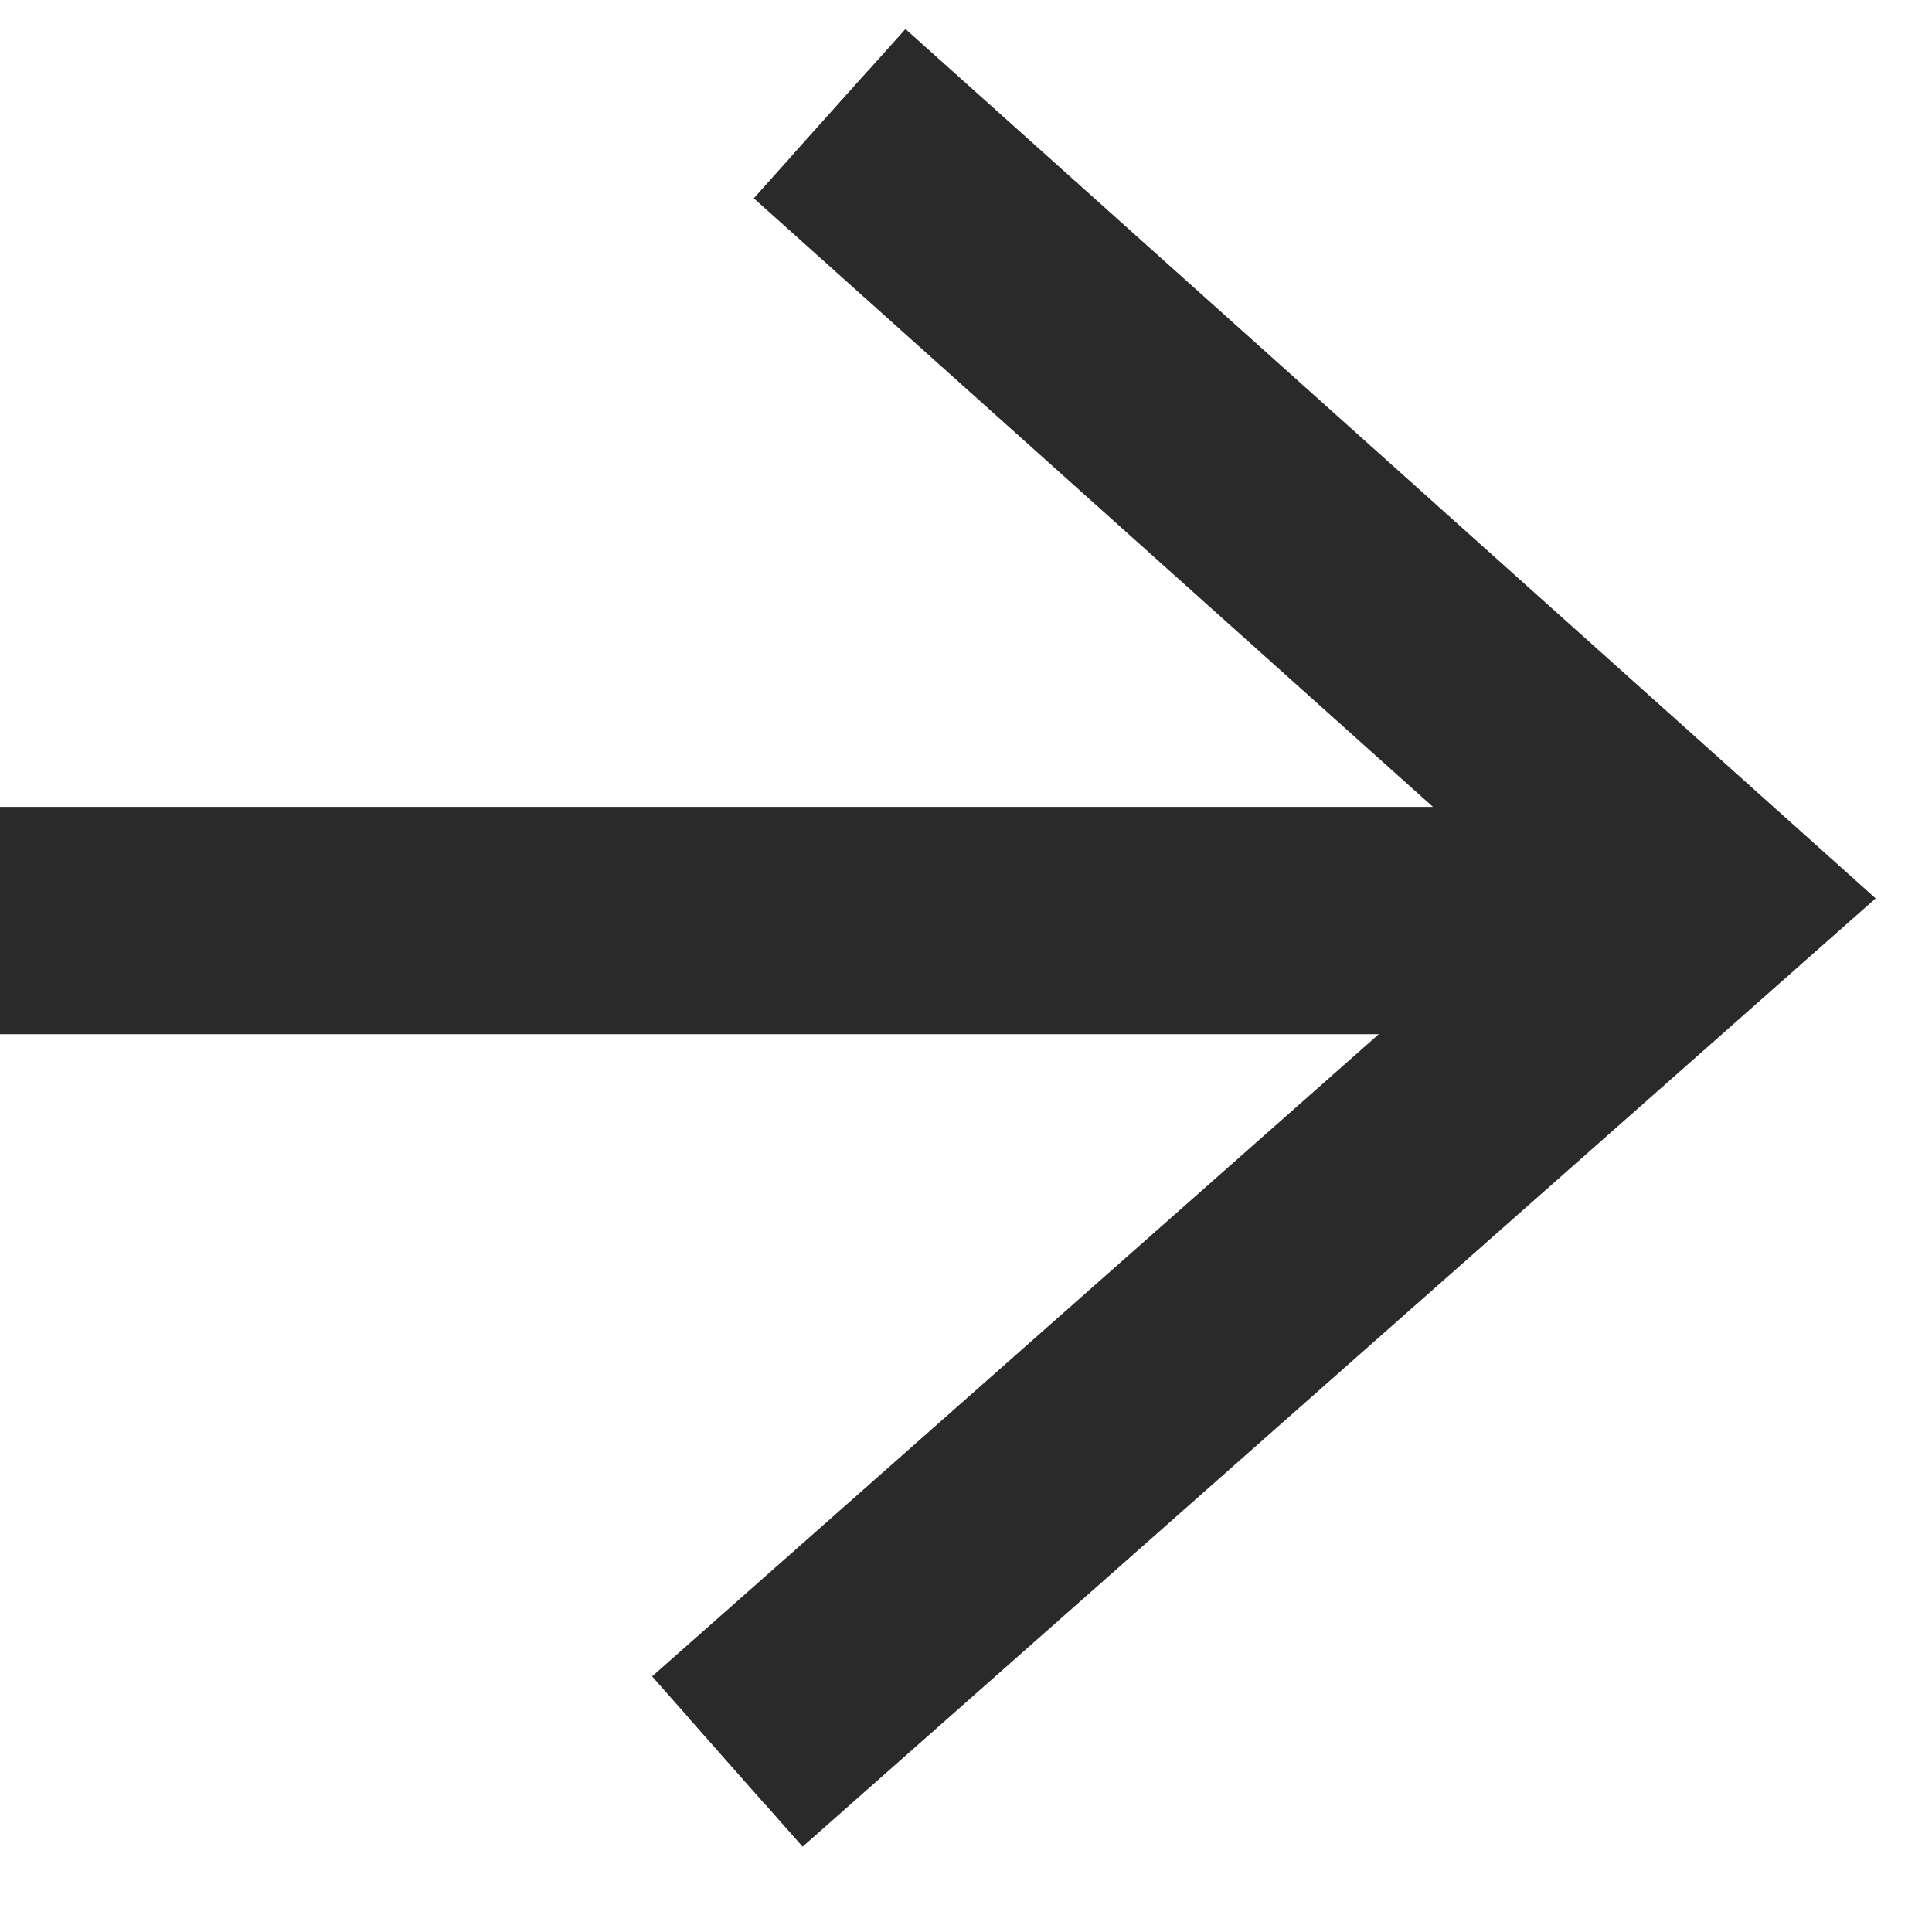
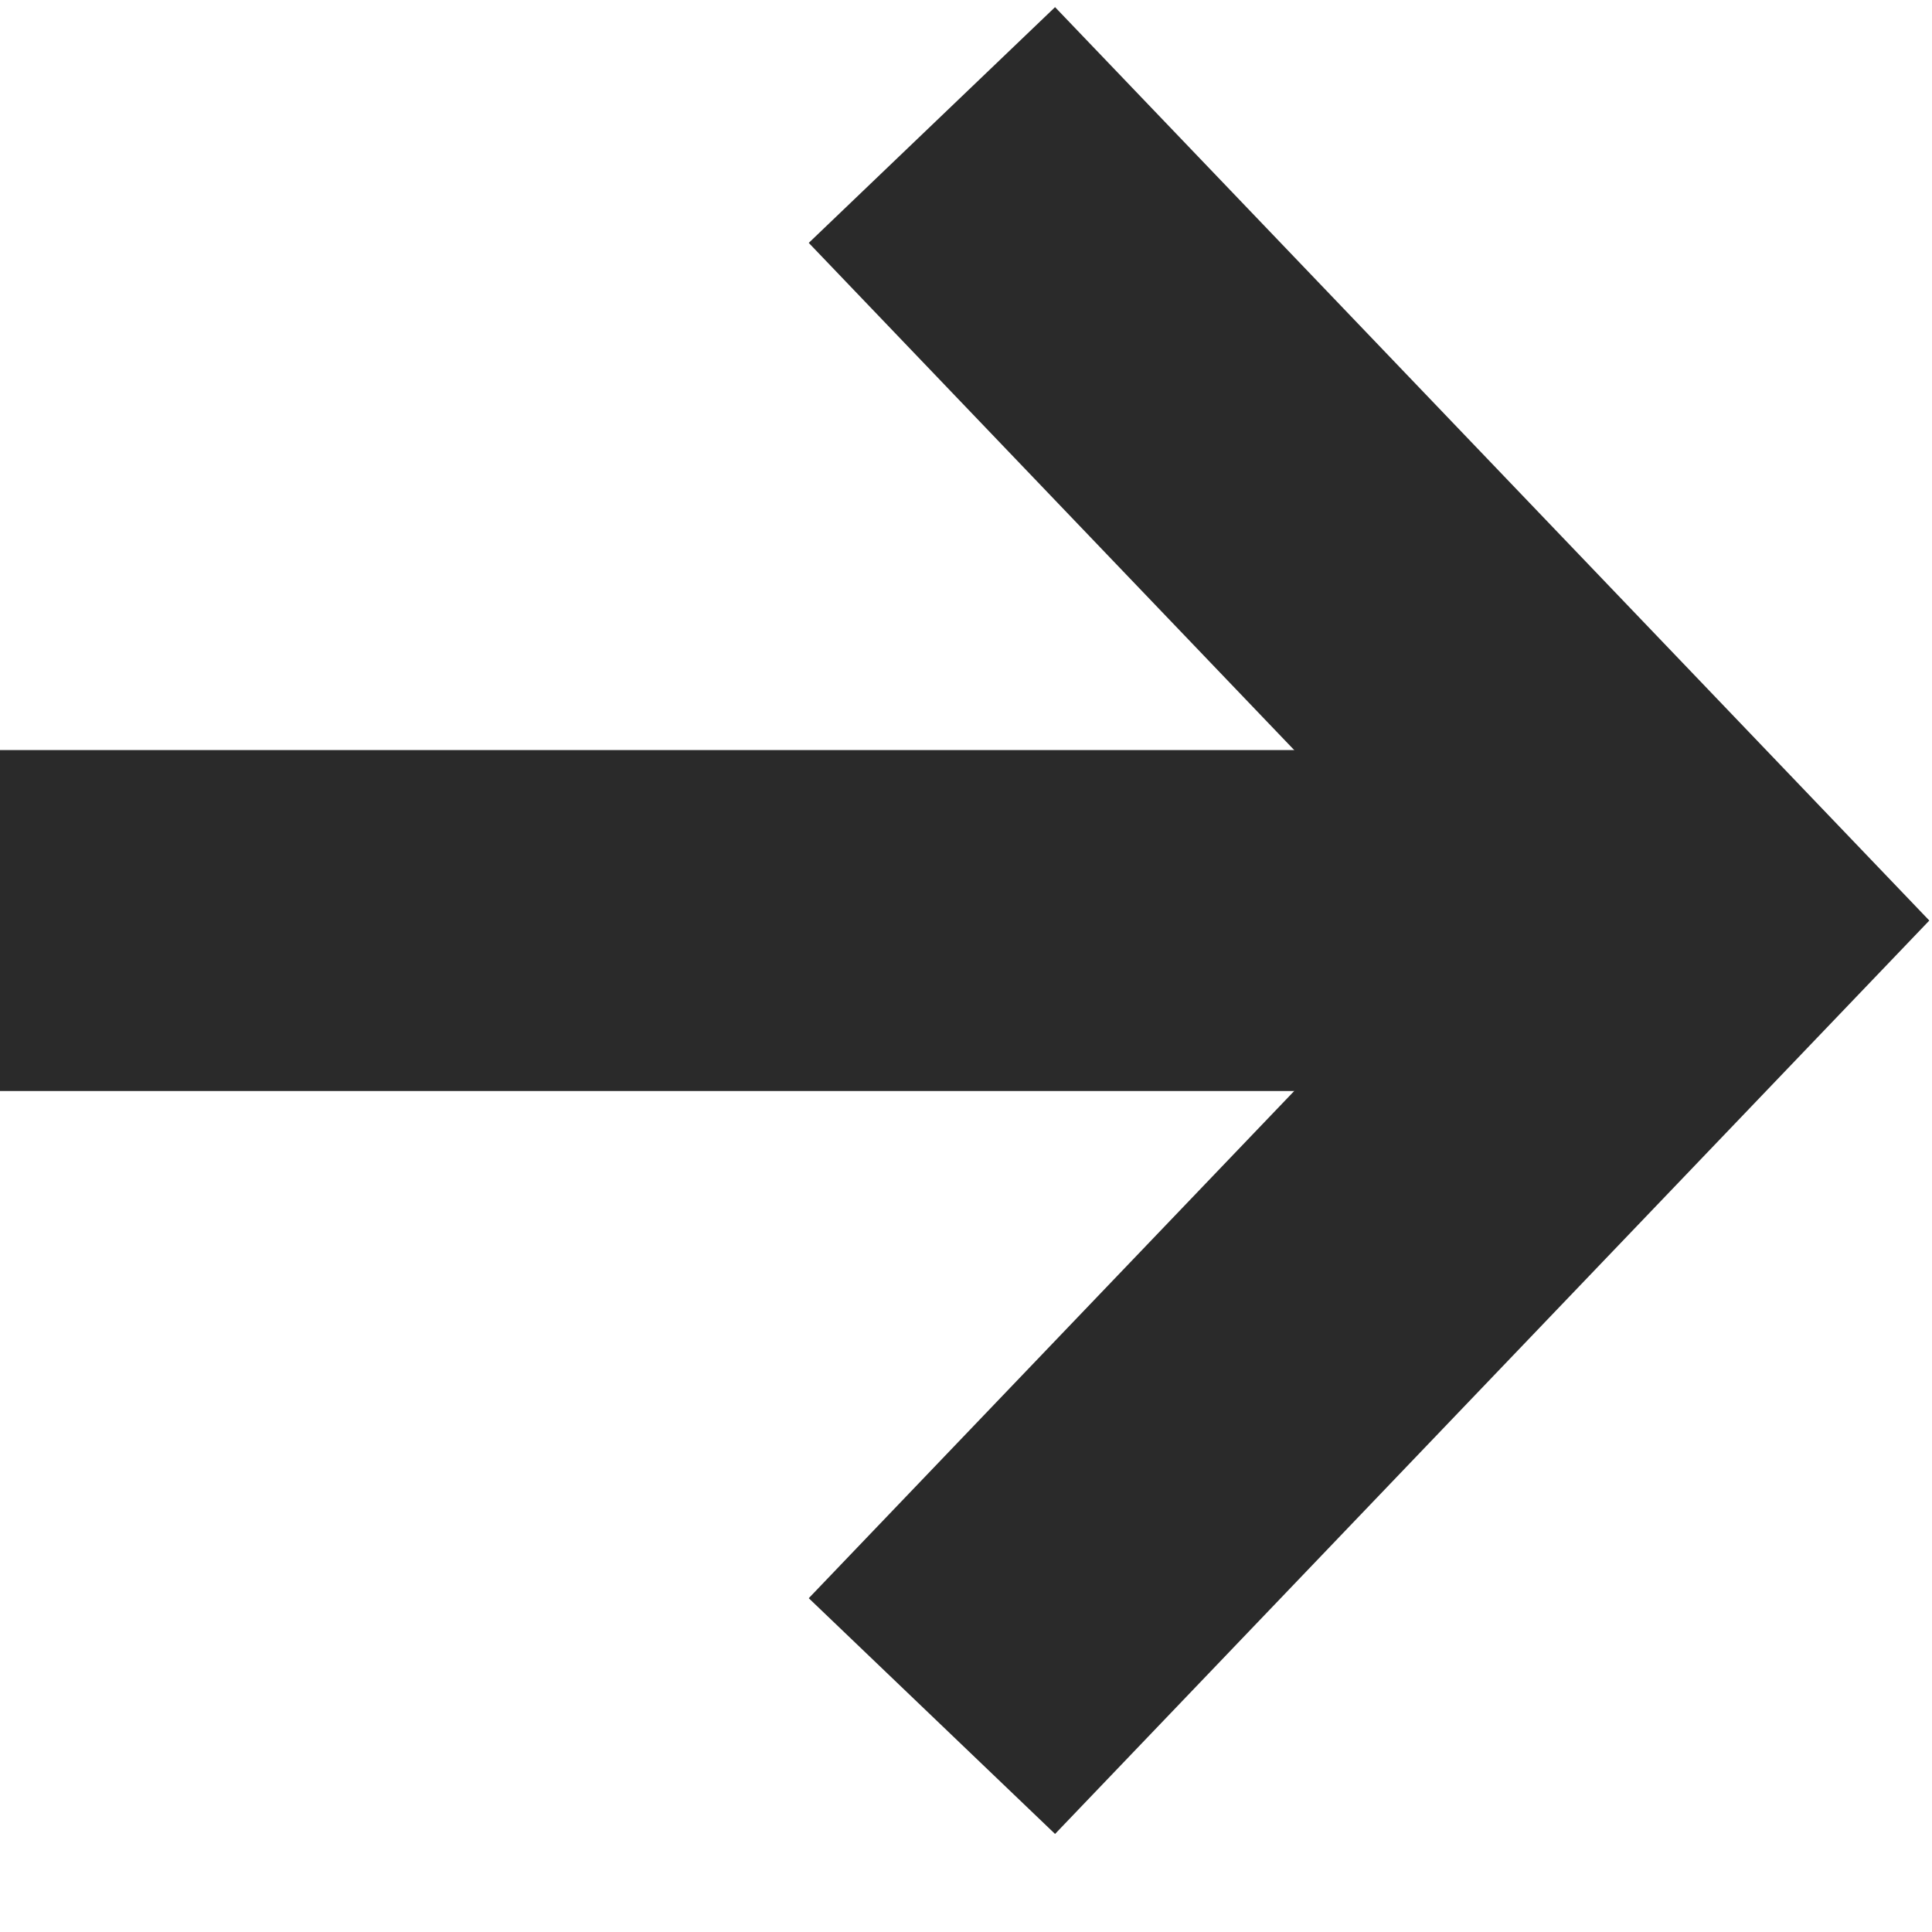
<svg xmlns="http://www.w3.org/2000/svg" version="1.1" id="Layer_1" x="0px" y="0px" viewBox="0 0 17 17" style="enable-background:new 0 0 17 17;" xml:space="preserve">
  <style type="text/css">
- 	.st0{fill:none;stroke:#2A2A2A;stroke-width:2;stroke-linecap:square;}
- 	.st1{fill:none;stroke:#2A2A2A;stroke-linecap:square;}
- 	.st2{fill:none;stroke:#2A2A2A;stroke-width:2;}
- 	.st3{fill:none;stroke:#2A2A2A;}
+ 	.st0{fill:none;stroke:#2A2A2A;stroke-width:3;stroke-linecap:square;}
+ 	.st1{fill:none;stroke:#2A2A2A;stroke-width:3;}
</style>
  <g id="Symbols">
    <g id="Button-One" transform="translate(-140, -21)">
      <g id="Group" transform="translate(140, 22)">
-         <g id="Line">
-           <g>
-             <path id="path-1" class="st0" d="M12.9,7.1H1" />
-           </g>
-           <g>
-             <path id="path-1_1_" class="st1" d="M12.9,7.1H1" />
-           </g>
-         </g>
        <g id="Path-809">
-           <g>
-             <polyline id="path-2" class="st2" points="7.3,0 15,6.9 6.4,14.5      " />
-           </g>
-           <g>
-             <polyline id="path-2_1_" class="st3" points="7.3,0 15,6.9 6.4,14.5      " />
-           </g>
+ 			</g>
+       </g>
+     </g>
+   </g>
+   <g id="Page-1">
+     <g id="Homepage" transform="translate(-316, -2858)">
+       <g id="Button-One-Copy" transform="translate(152, 2837)">
+         <g id="Group_1_" transform="translate(164, 22)">
+           <path id="Line_1_" class="st0" d="M12.9,7.1H1" />
+           <polyline id="Path-809_1_" class="st1" points="8.2,0.1 14.9,7.1 8.2,14.1     " />
        </g>
      </g>
    </g>
  </g>
</svg>
